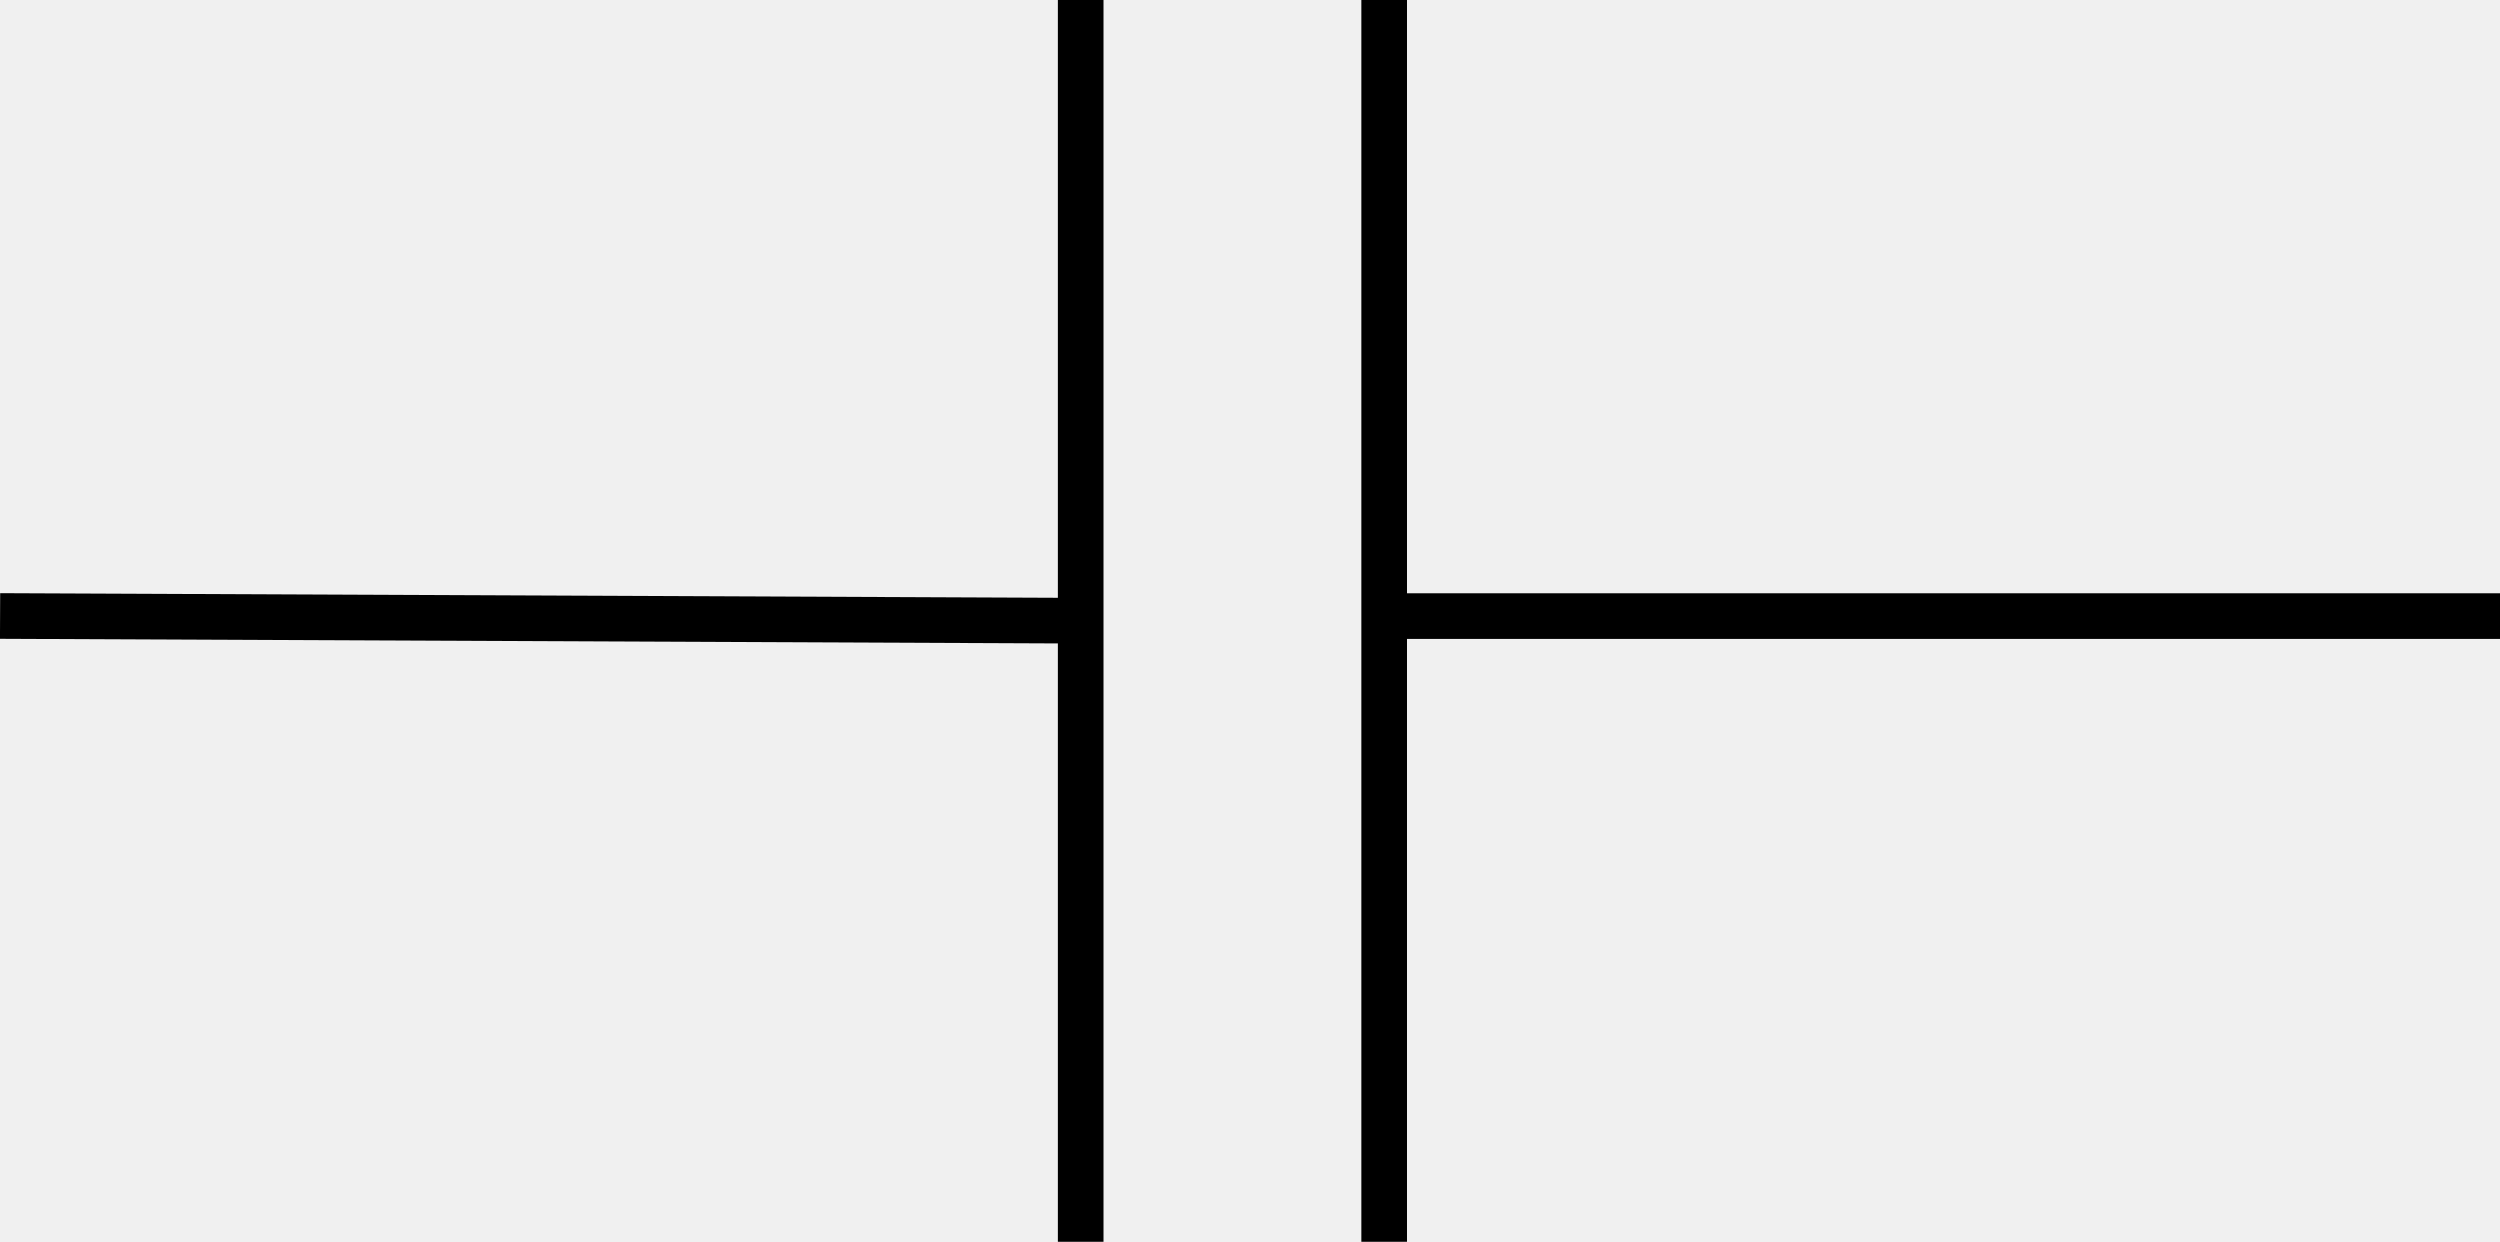
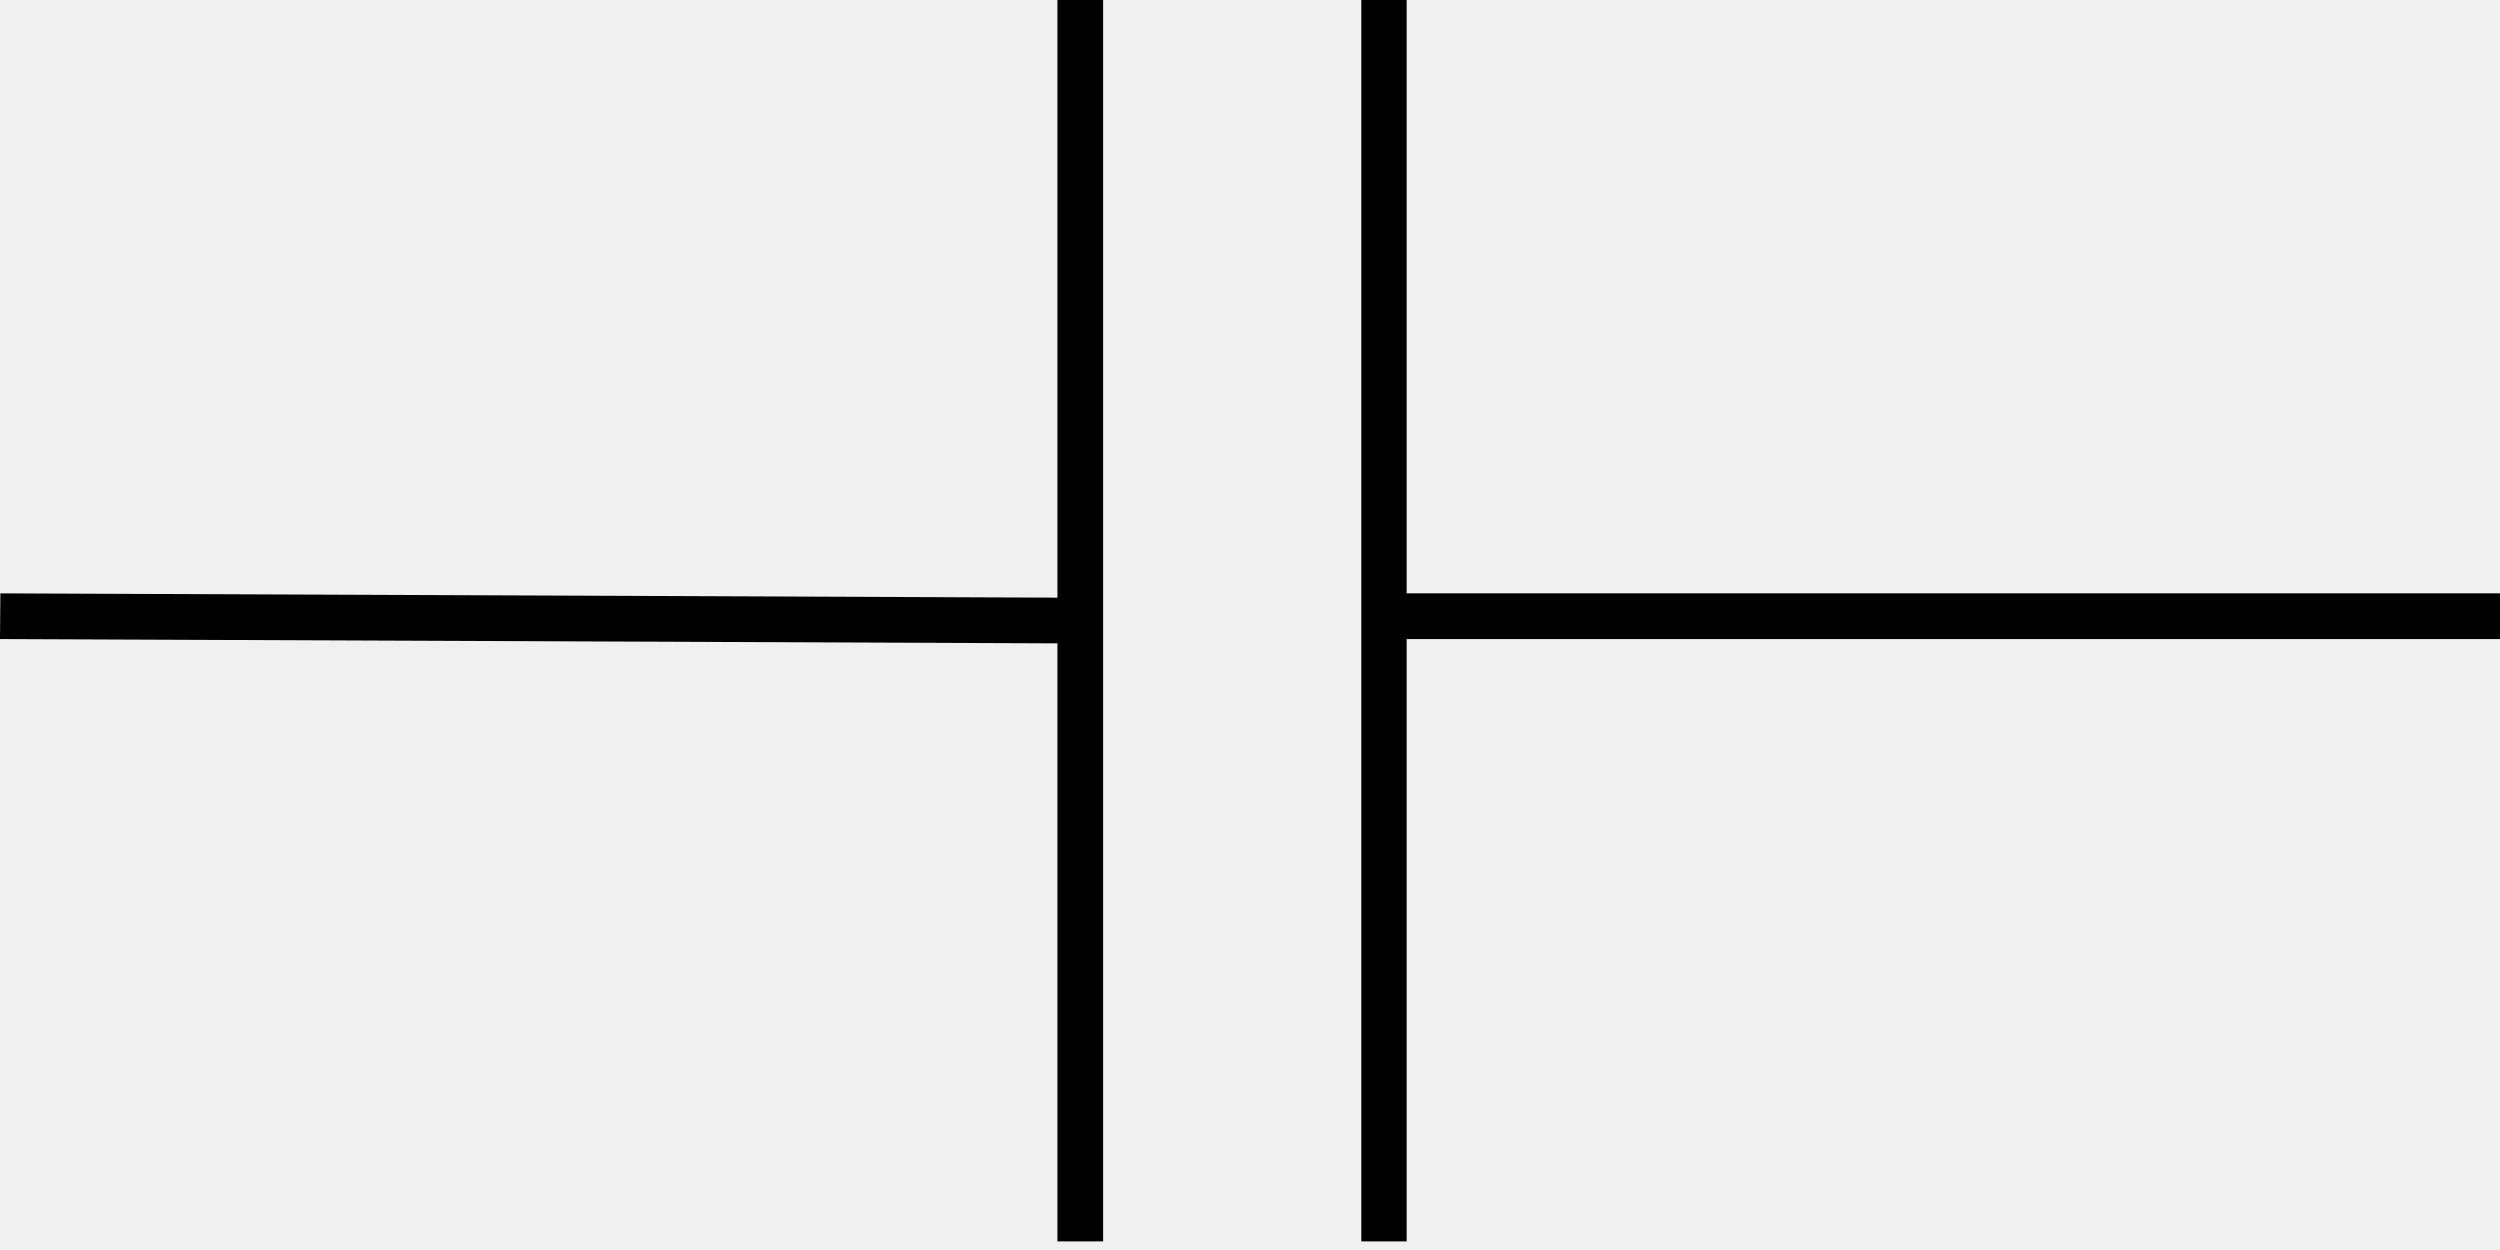
- <svg xmlns="http://www.w3.org/2000/svg" viewBox="0 0 54.78 27.21">
-   <g id="Camada_2" data-name="Camada 2">
-     <g id="Camada_3" data-name="Camada 3">
-       <rect x="11.34" y="1.71" width="1" height="23.67" transform="translate(-1.76 25.33) rotate(-89.75)" />
-       <rect x="30.33" y="13" width="24.46" height="1" />
-       <rect x="23.18" width="1" height="27.21" />
-       <rect x="29.83" width="1" height="27.21" />
-     </g>
+ <svg xmlns="http://www.w3.org/2000/svg" width="64" height="32" viewBox="0 0 64 32" fill="none">
+   <g clip-path="url(#clip0_913_318)">
+     <path d="M64 15.19H36.01V0H34.85V31.78H36.01V16.36H64V15.19Z" fill="black" />
+     <path d="M27.07 15.3L0.01 15.19L0 16.36L27.07 16.47V31.78H28.24V0H27.07V15.3Z" fill="black" />
  </g>
+   <defs>
+     <clipPath id="clip0_913_318">
+       <rect width="64" height="31.78" fill="white" />
+     </clipPath>
+   </defs>
</svg>
